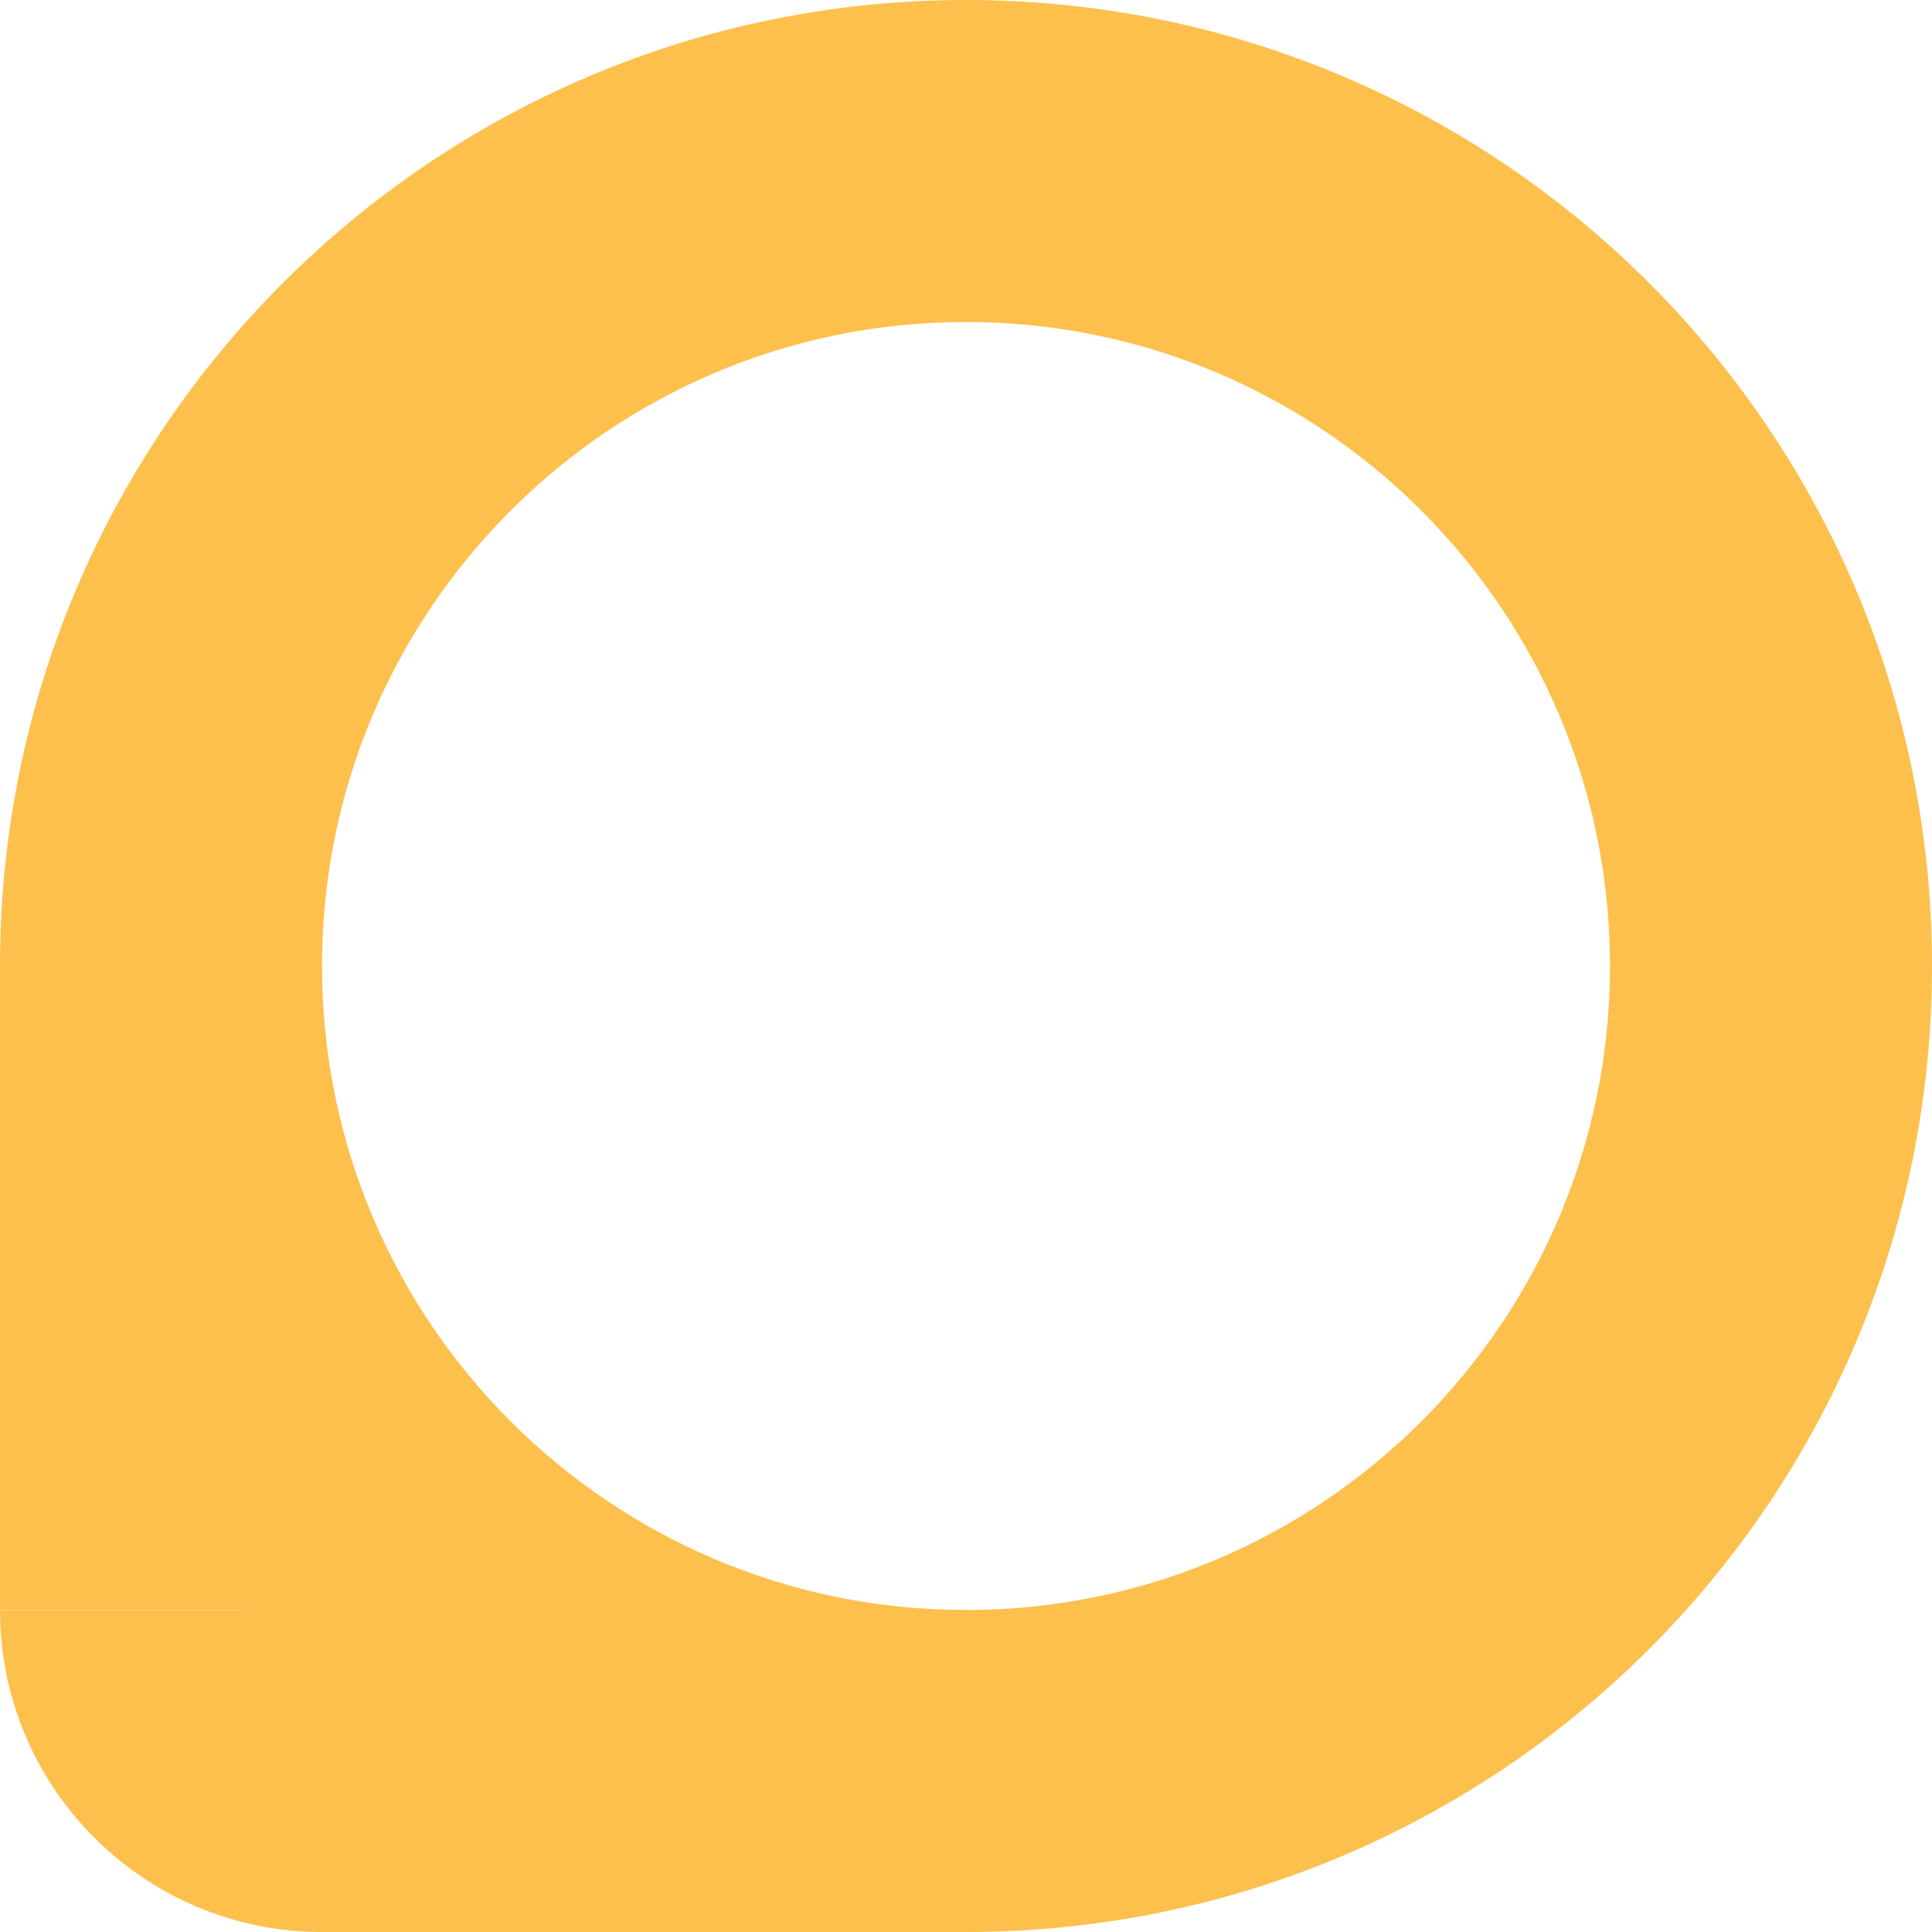
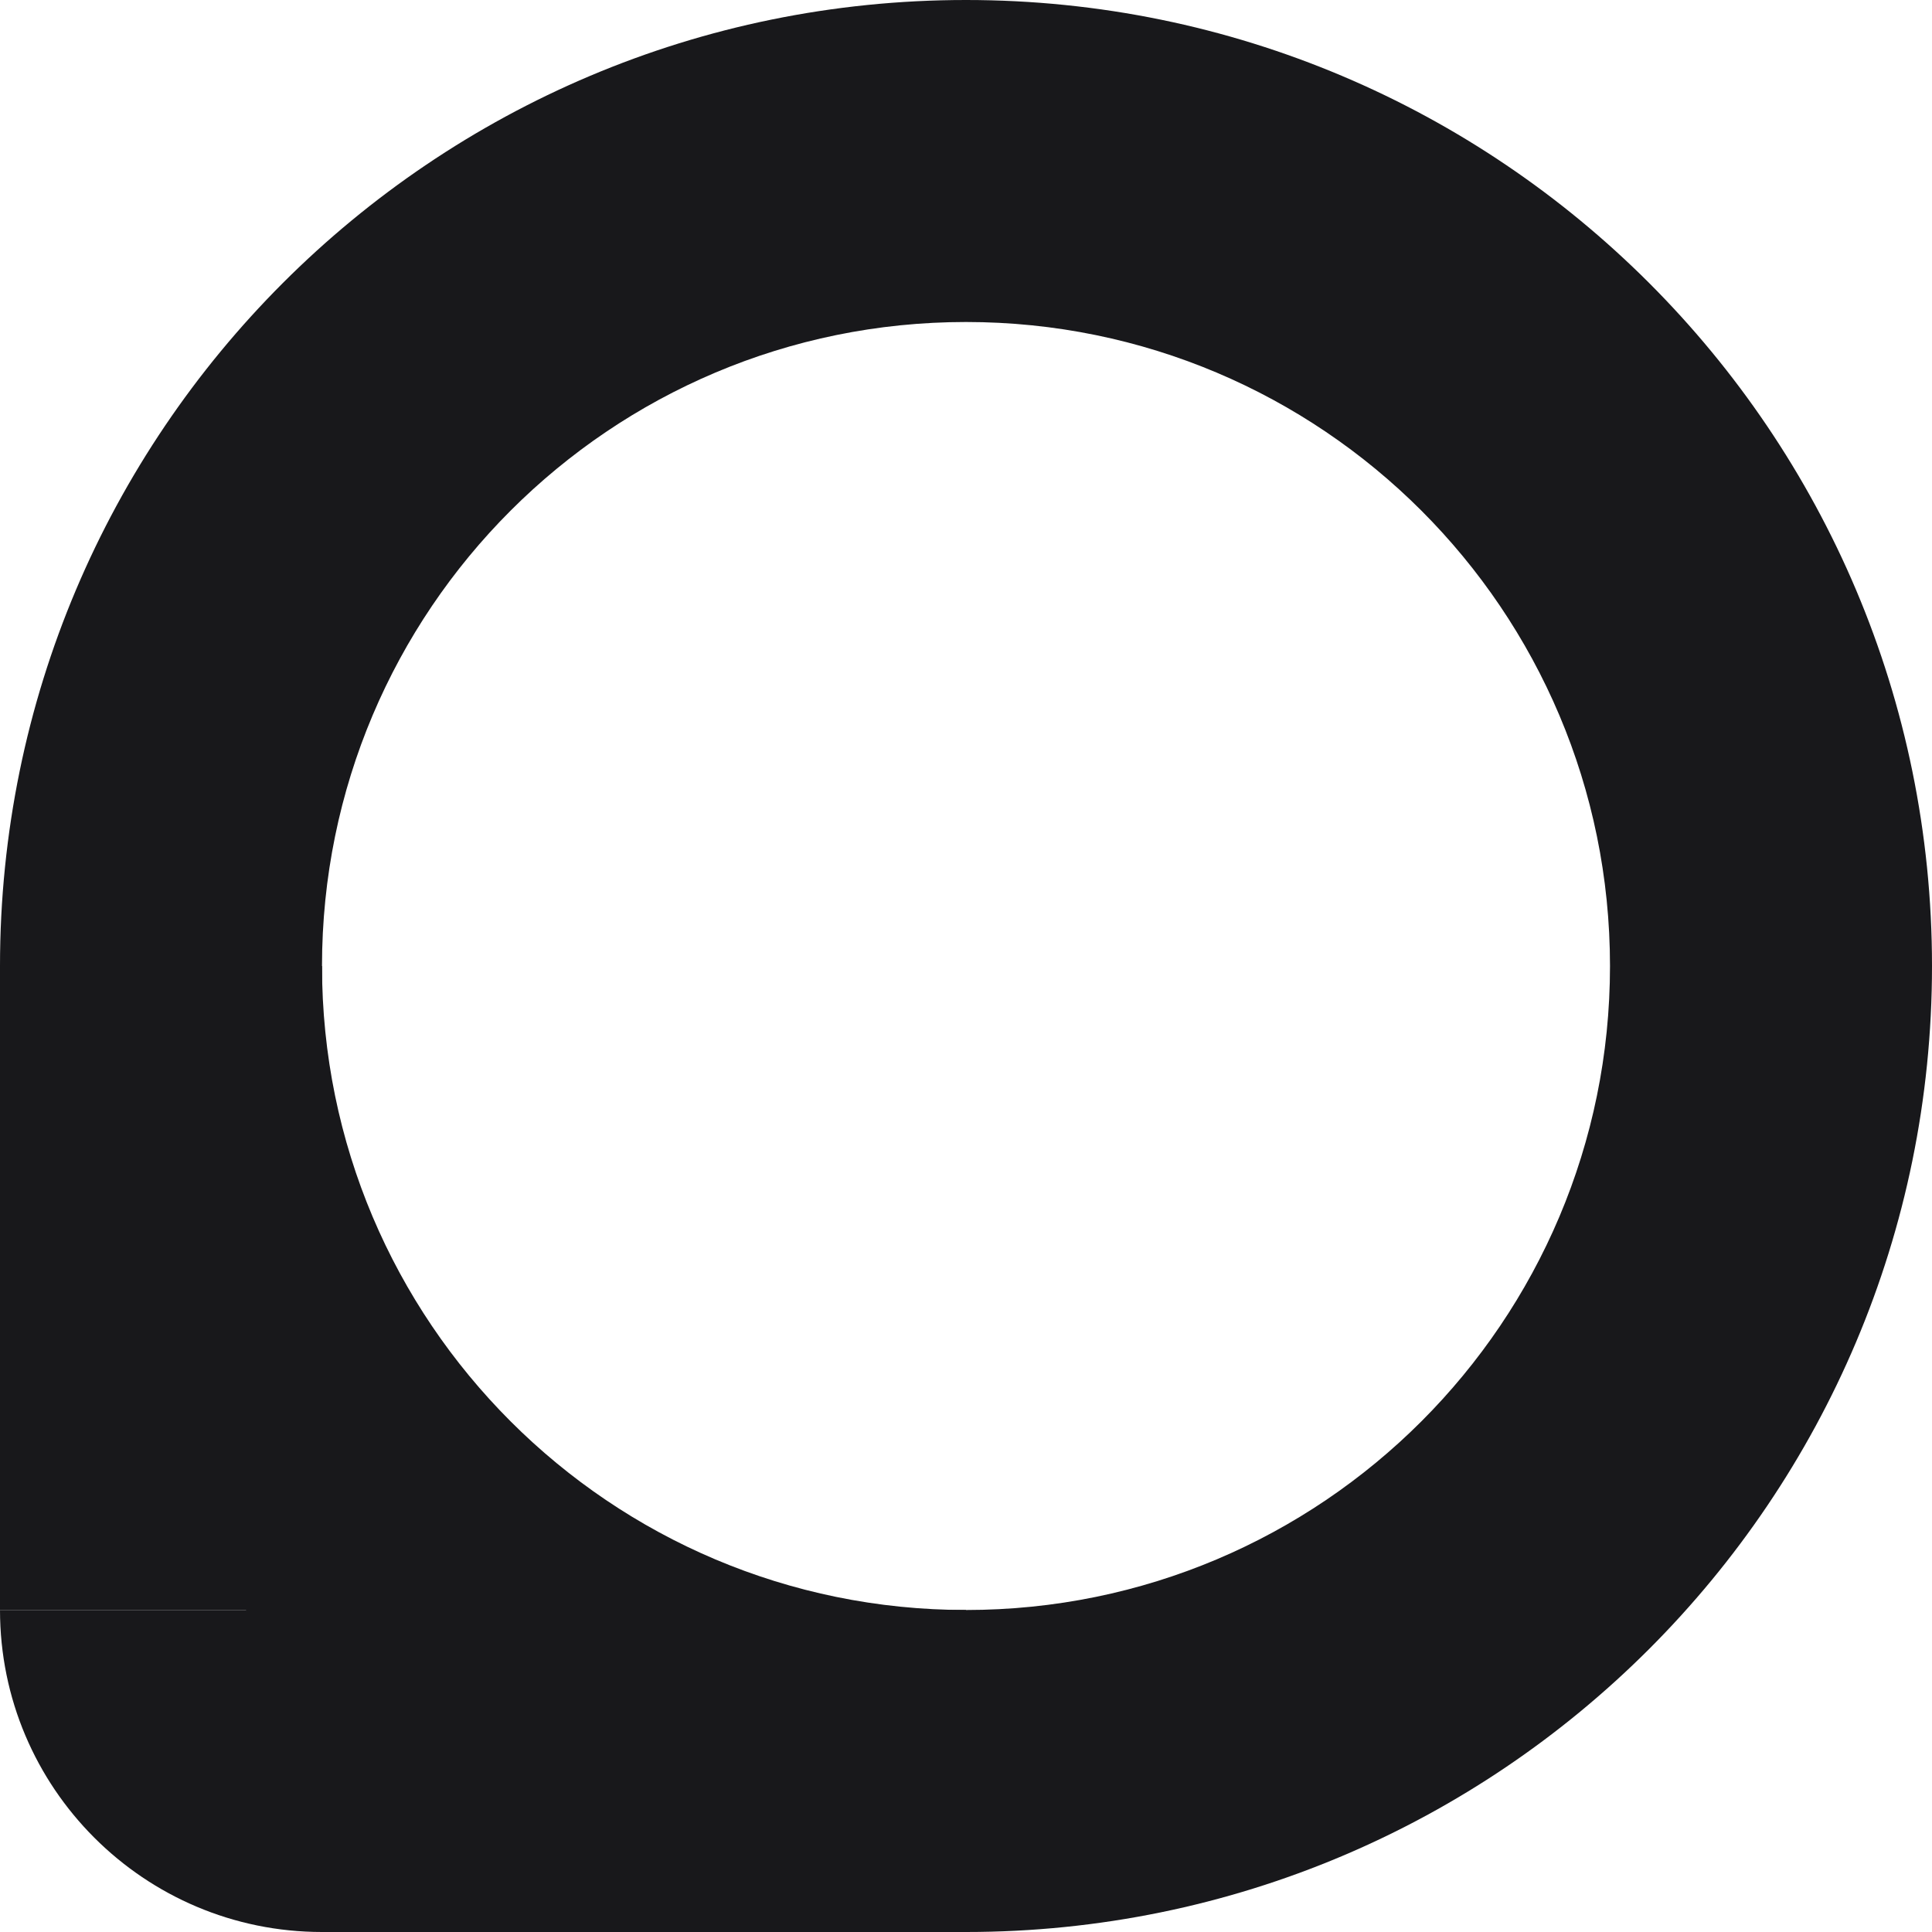
<svg xmlns="http://www.w3.org/2000/svg" width="60" height="60" viewBox="0 0 60 60" fill="none">
-   <path fill-rule="evenodd" clip-rule="evenodd" d="M30 60C46.569 60 60 46.569 60 30C60 13.431 46.569 0 30 0C13.431 0 0 13.431 0 30C0 46.569 13.431 60 30 60ZM30 50C41.046 50 50 41.046 50 30C50 18.954 41.046 10 30 10C18.954 10 10 18.954 10 30C10 41.046 18.954 50 30 50Z" fill="#FDC04D" />
-   <rect y="30" width="10" height="20" fill="#FDC04D" />
-   <path d="M0 50H30V60H10C4.477 60 0 55.523 0 50V50Z" fill="#FDC04D" />
+   <path fill-rule="evenodd" clip-rule="evenodd" d="M30 60C46.569 60 60 46.569 60 30C60 13.431 46.569 0 30 0C13.431 0 0 13.431 0 30C0 46.569 13.431 60 30 60ZM30 50C41.046 50 50 41.046 50 30C50 18.954 41.046 10 30 10C18.954 10 10 18.954 10 30C10 41.046 18.954 50 30 50Z" fill="#18181b" />
+   <rect y="30" width="10" height="20" fill="#18181b" />
+   <path d="M0 50H30V60H10C4.477 60 0 55.523 0 50V50Z" fill="#18181b" />
</svg>
